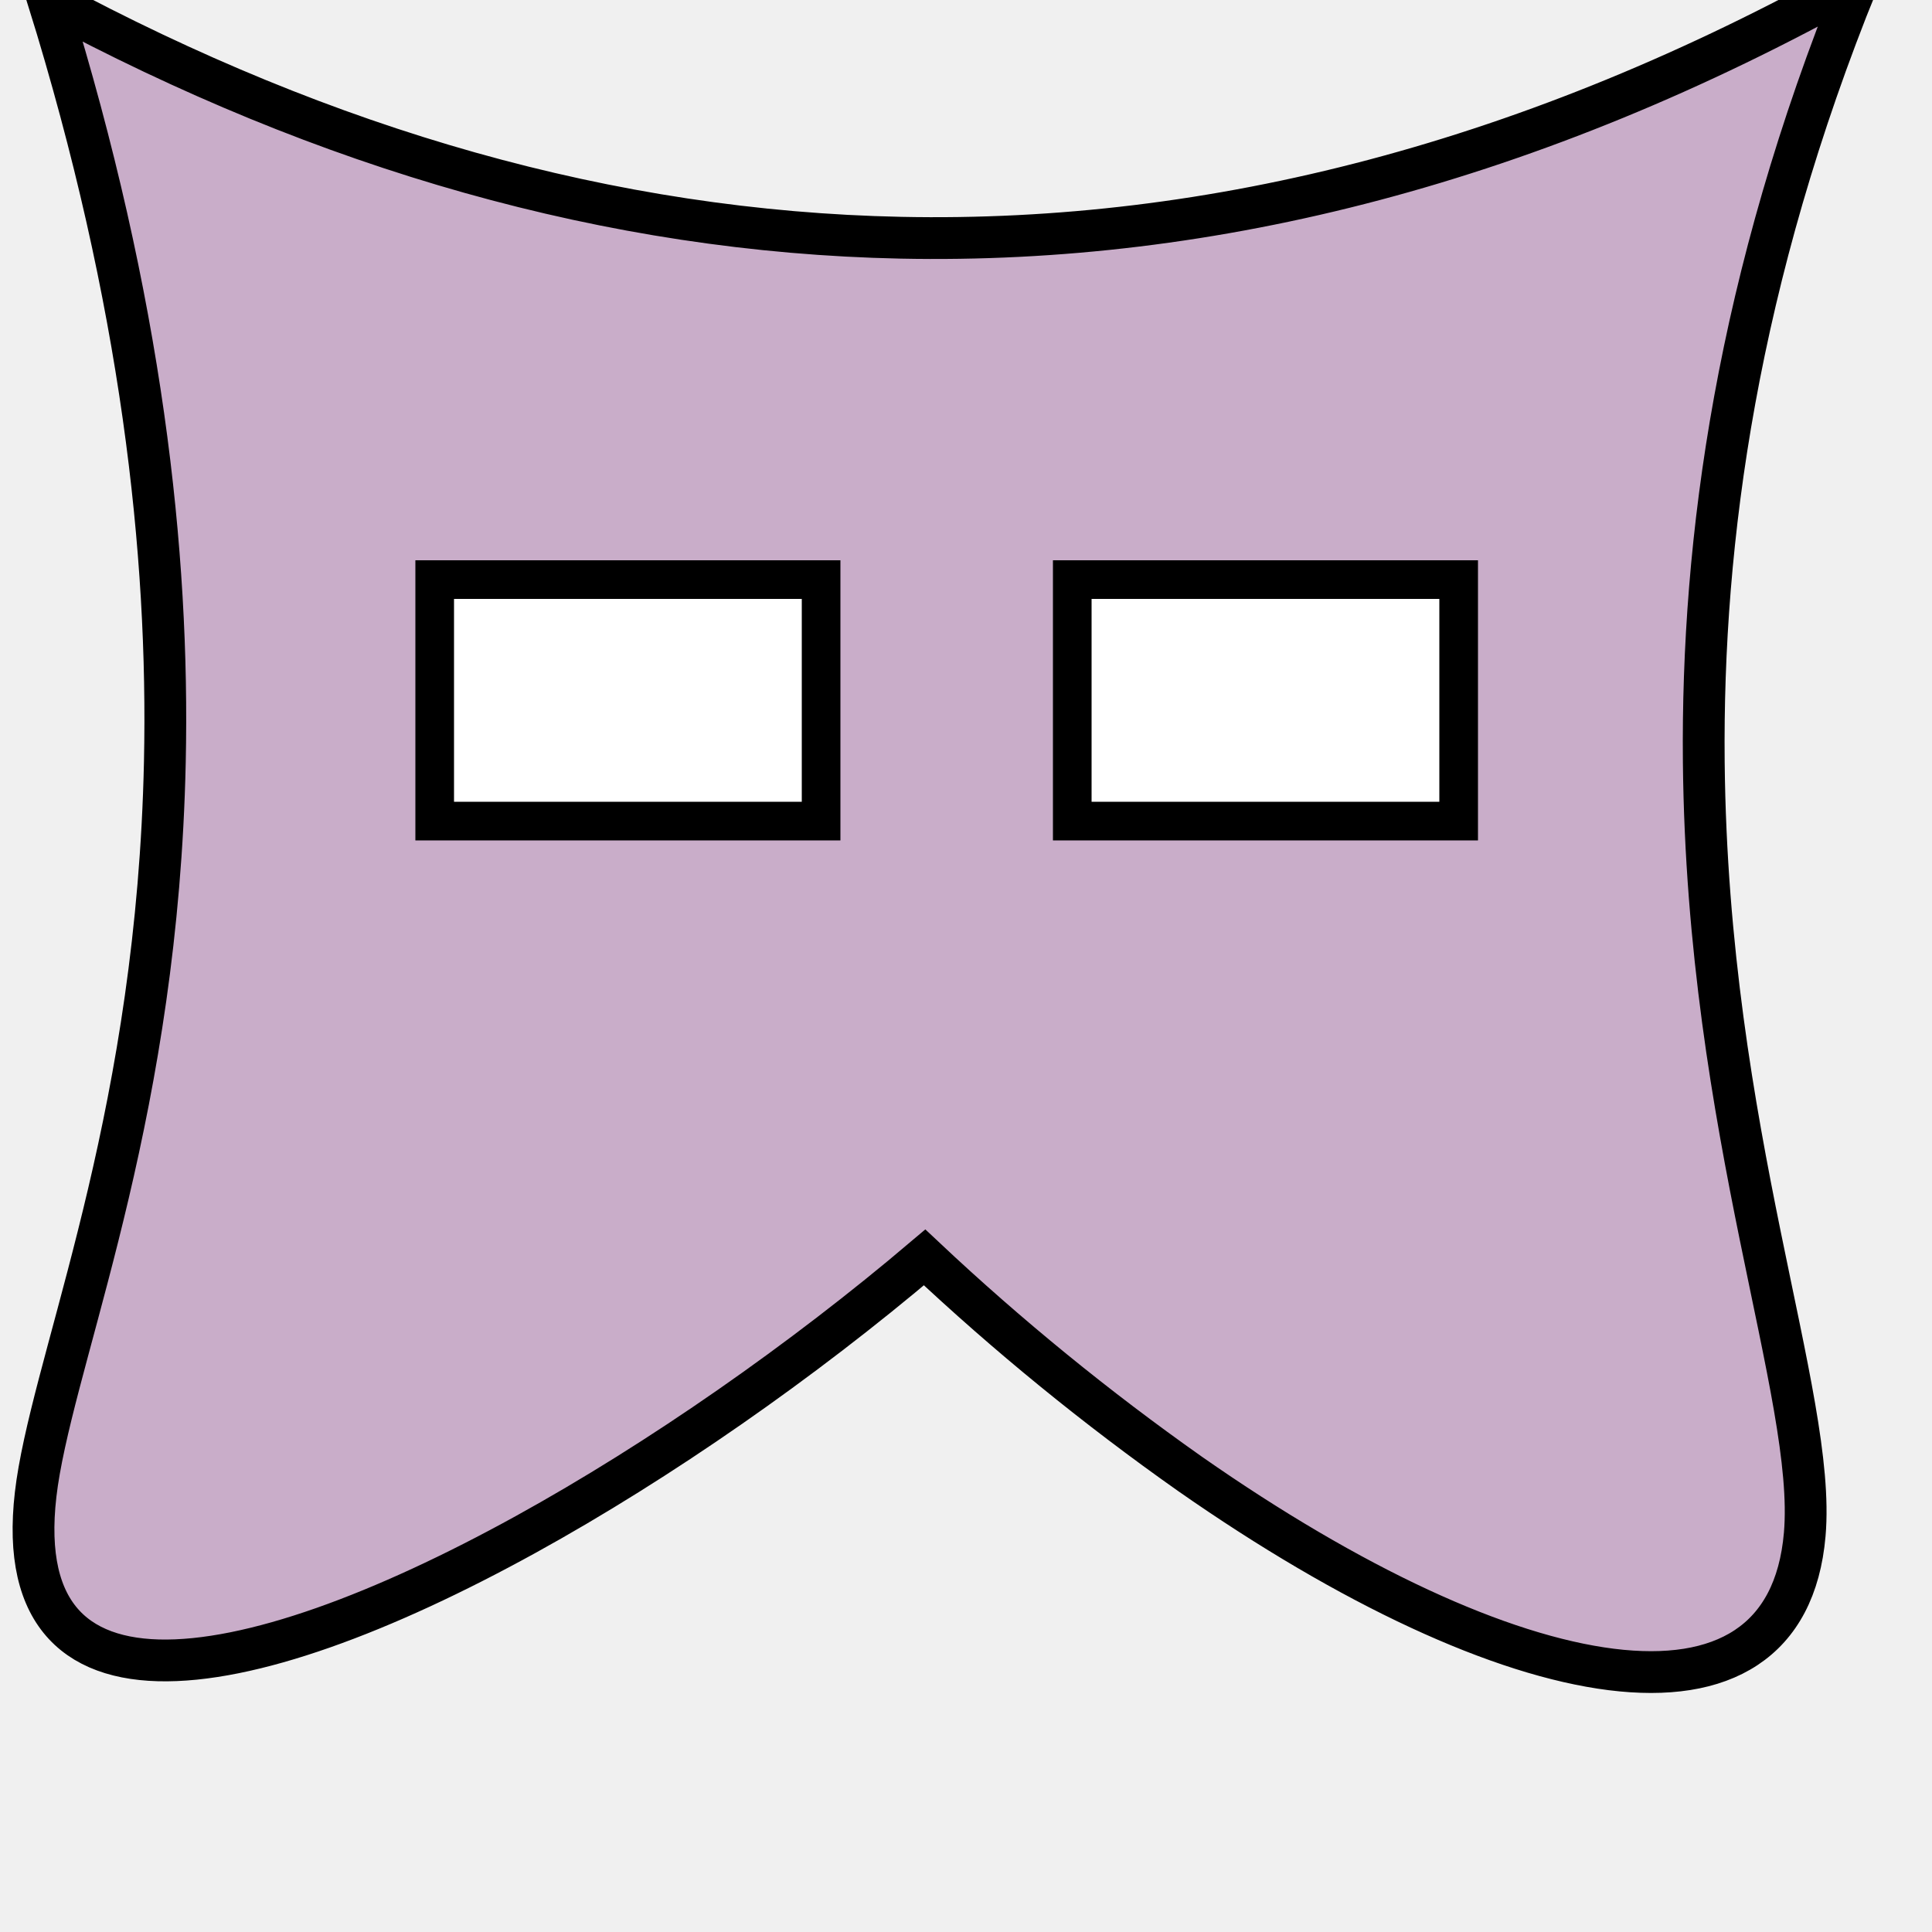
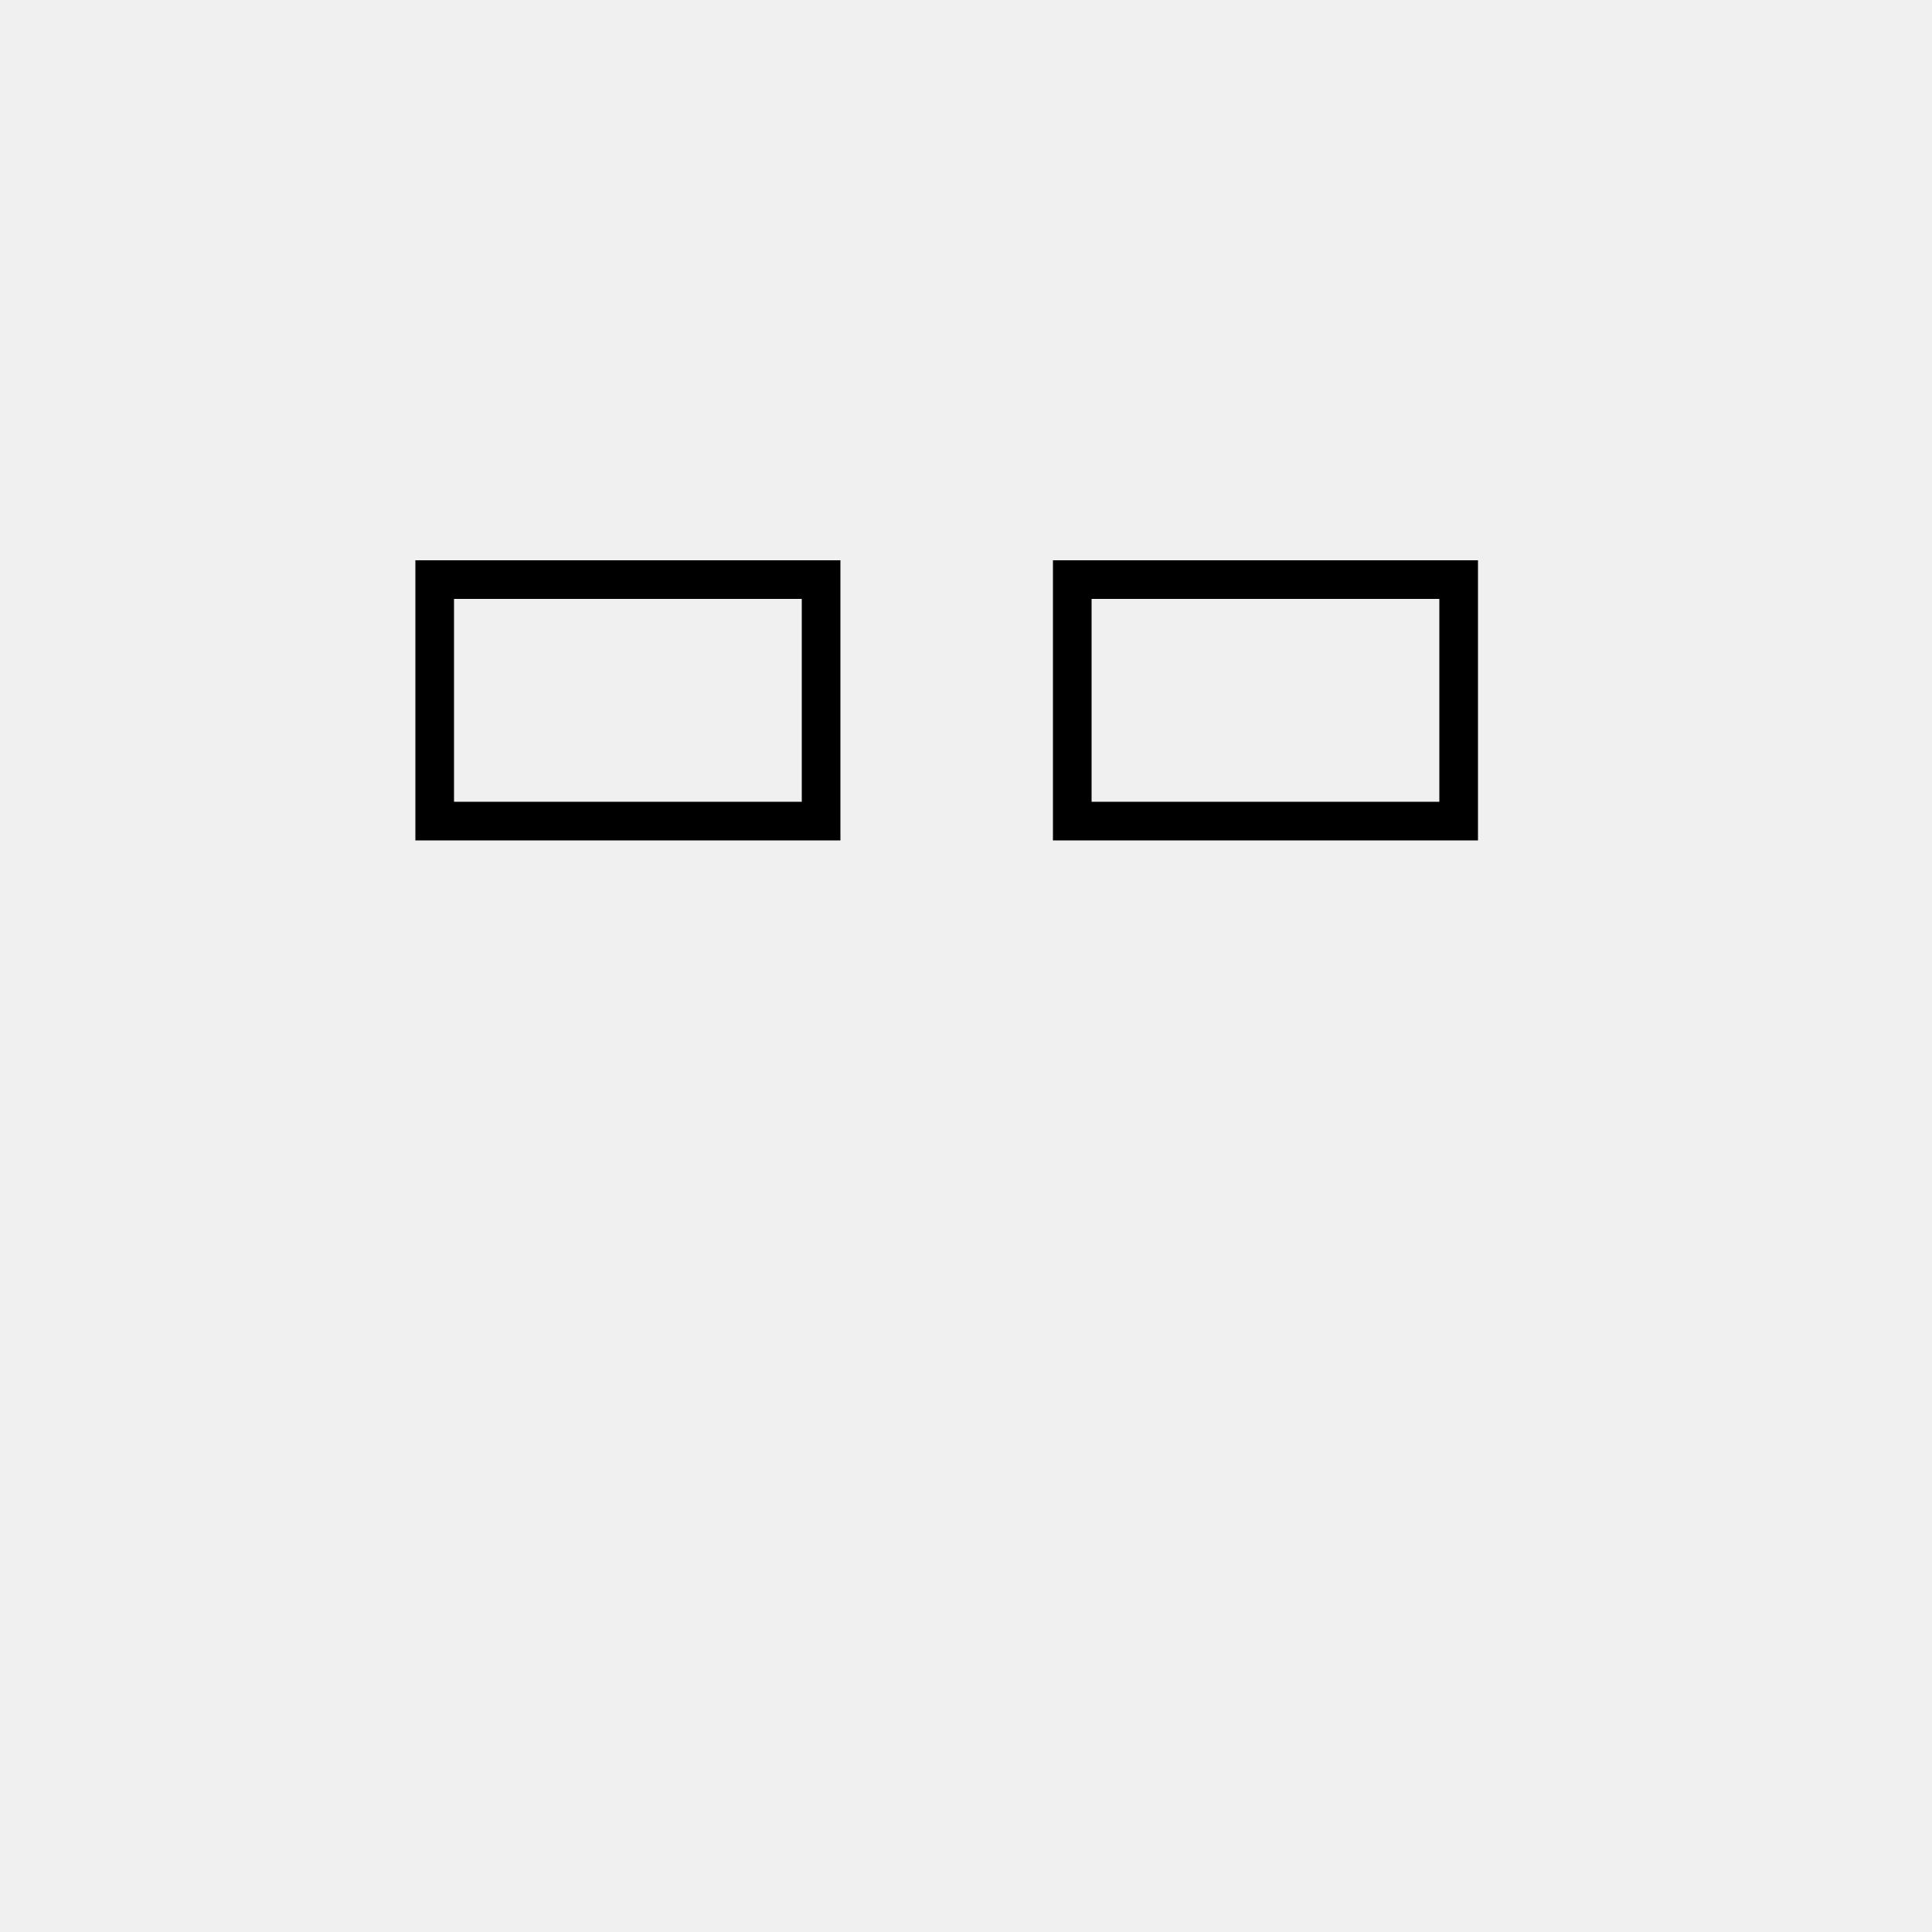
<svg xmlns="http://www.w3.org/2000/svg" viewBox="-1 0 40 40" height="50%">
  <style>
    rect{
      fill: white;
      width: 20%;
      height: 5px;
      stroke-width: .8px;
      stroke: black;
      position: absolute;
    }

    path{
      fill:#c9adc9;
      stroke:#000;
-       stroke-width:.865px;
+       stroke-width:.865px; 
      stroke-linecap:butt;
      stroke-linejoin:miter;
      stroke-opacity:1;
      pointer-events: all;
+ 
+       stroke-dashoffset: 150;
+       stroke-dasharray: 150;
+       animation: line-drawing 5s forwards;
    }
-      .eyes{
-       transition: 2s;
+ 
+     .obj {
+       fill-opacity: 0;
+       animation: opacity 7s forwards 5s;
    }


-     .bodySvg:hover .eyes {
-       transform: translate(50px);
+ 
+     .eyes {
+       animation: eyesAn 2s 5s;
      transform-origin: center;
    }

+     .eyes:active {
+       transform: rotate(360deg);
+       transition: 2s ease-in-out;
+     }

+ /* bara útlínur fyrir logoið */
+     @keyframes line-drawing {
+       to {
+         stroke-dashoffset: 0;
+       }
+     }
+ 
+     @keyframes opacity {
+       to {
+         fill-opacity: 1;
+       }
+     }
+ 
+ /* animation fyrir augun. */
+     @keyframes eyesAn {
+       0% { 
+         transform: scale(0.8);
+       }
+       50% {
+         transform: scale(1.2);
+         transform: translate(-5px);
+       }    
+       70% {
+         transform: translate(5px);
+       } 
+       100% { 
+         transform: scale(1);
+       }
+     }
  </style>
-   <path class="bodySvg" d="M0 0c5.752 3.095 11.64 4.798 17.65 4.922 6.47.134 13.083-1.56 19.82-5.316-2.508 6.174-3.24 11.58-3.195 16.17.076 7.699 2.34 13.105 2.09 15.993-.387 4.463-6.052 3.41-12.73-1.256a50.433 50.433 0 0 1-5.492-4.48c-2.532 2.147-5.478 4.204-8.262 5.738-5.879 3.239-11.037 4.149-10.07-1.325.505-2.858 2.449-7.542 2.602-14.668.093-4.317-.472-9.53-2.413-15.778z" />
-   <g class="eyes">
-     <rect x="20%" y="30%" />
-     <rect x="53%" y="30%" />
+   <g class="obj">
+     <path class="bodyObj" d="M0 0c5.752 3.095 11.64 4.798 17.65 4.922 6.47.134 13.083-1.56 19.82-5.316-2.508 6.174-3.24 11.58-3.195 16.17.076 7.699 2.34 13.105 2.09 15.993-.387 4.463-6.052 3.41-12.73-1.256a50.433 50.433 0 0 1-5.492-4.48c-2.532 2.147-5.478 4.204-8.262 5.738-5.879 3.239-11.037 4.149-10.07-1.325.505-2.858 2.449-7.542 2.602-14.668.093-4.317-.472-9.53-2.413-15.778z" />
+     <g class="eyes">
+       <rect x="20%" y="30%" />
+       <rect x="53%" y="30%" />
+     </g>
  </g>
</svg>
